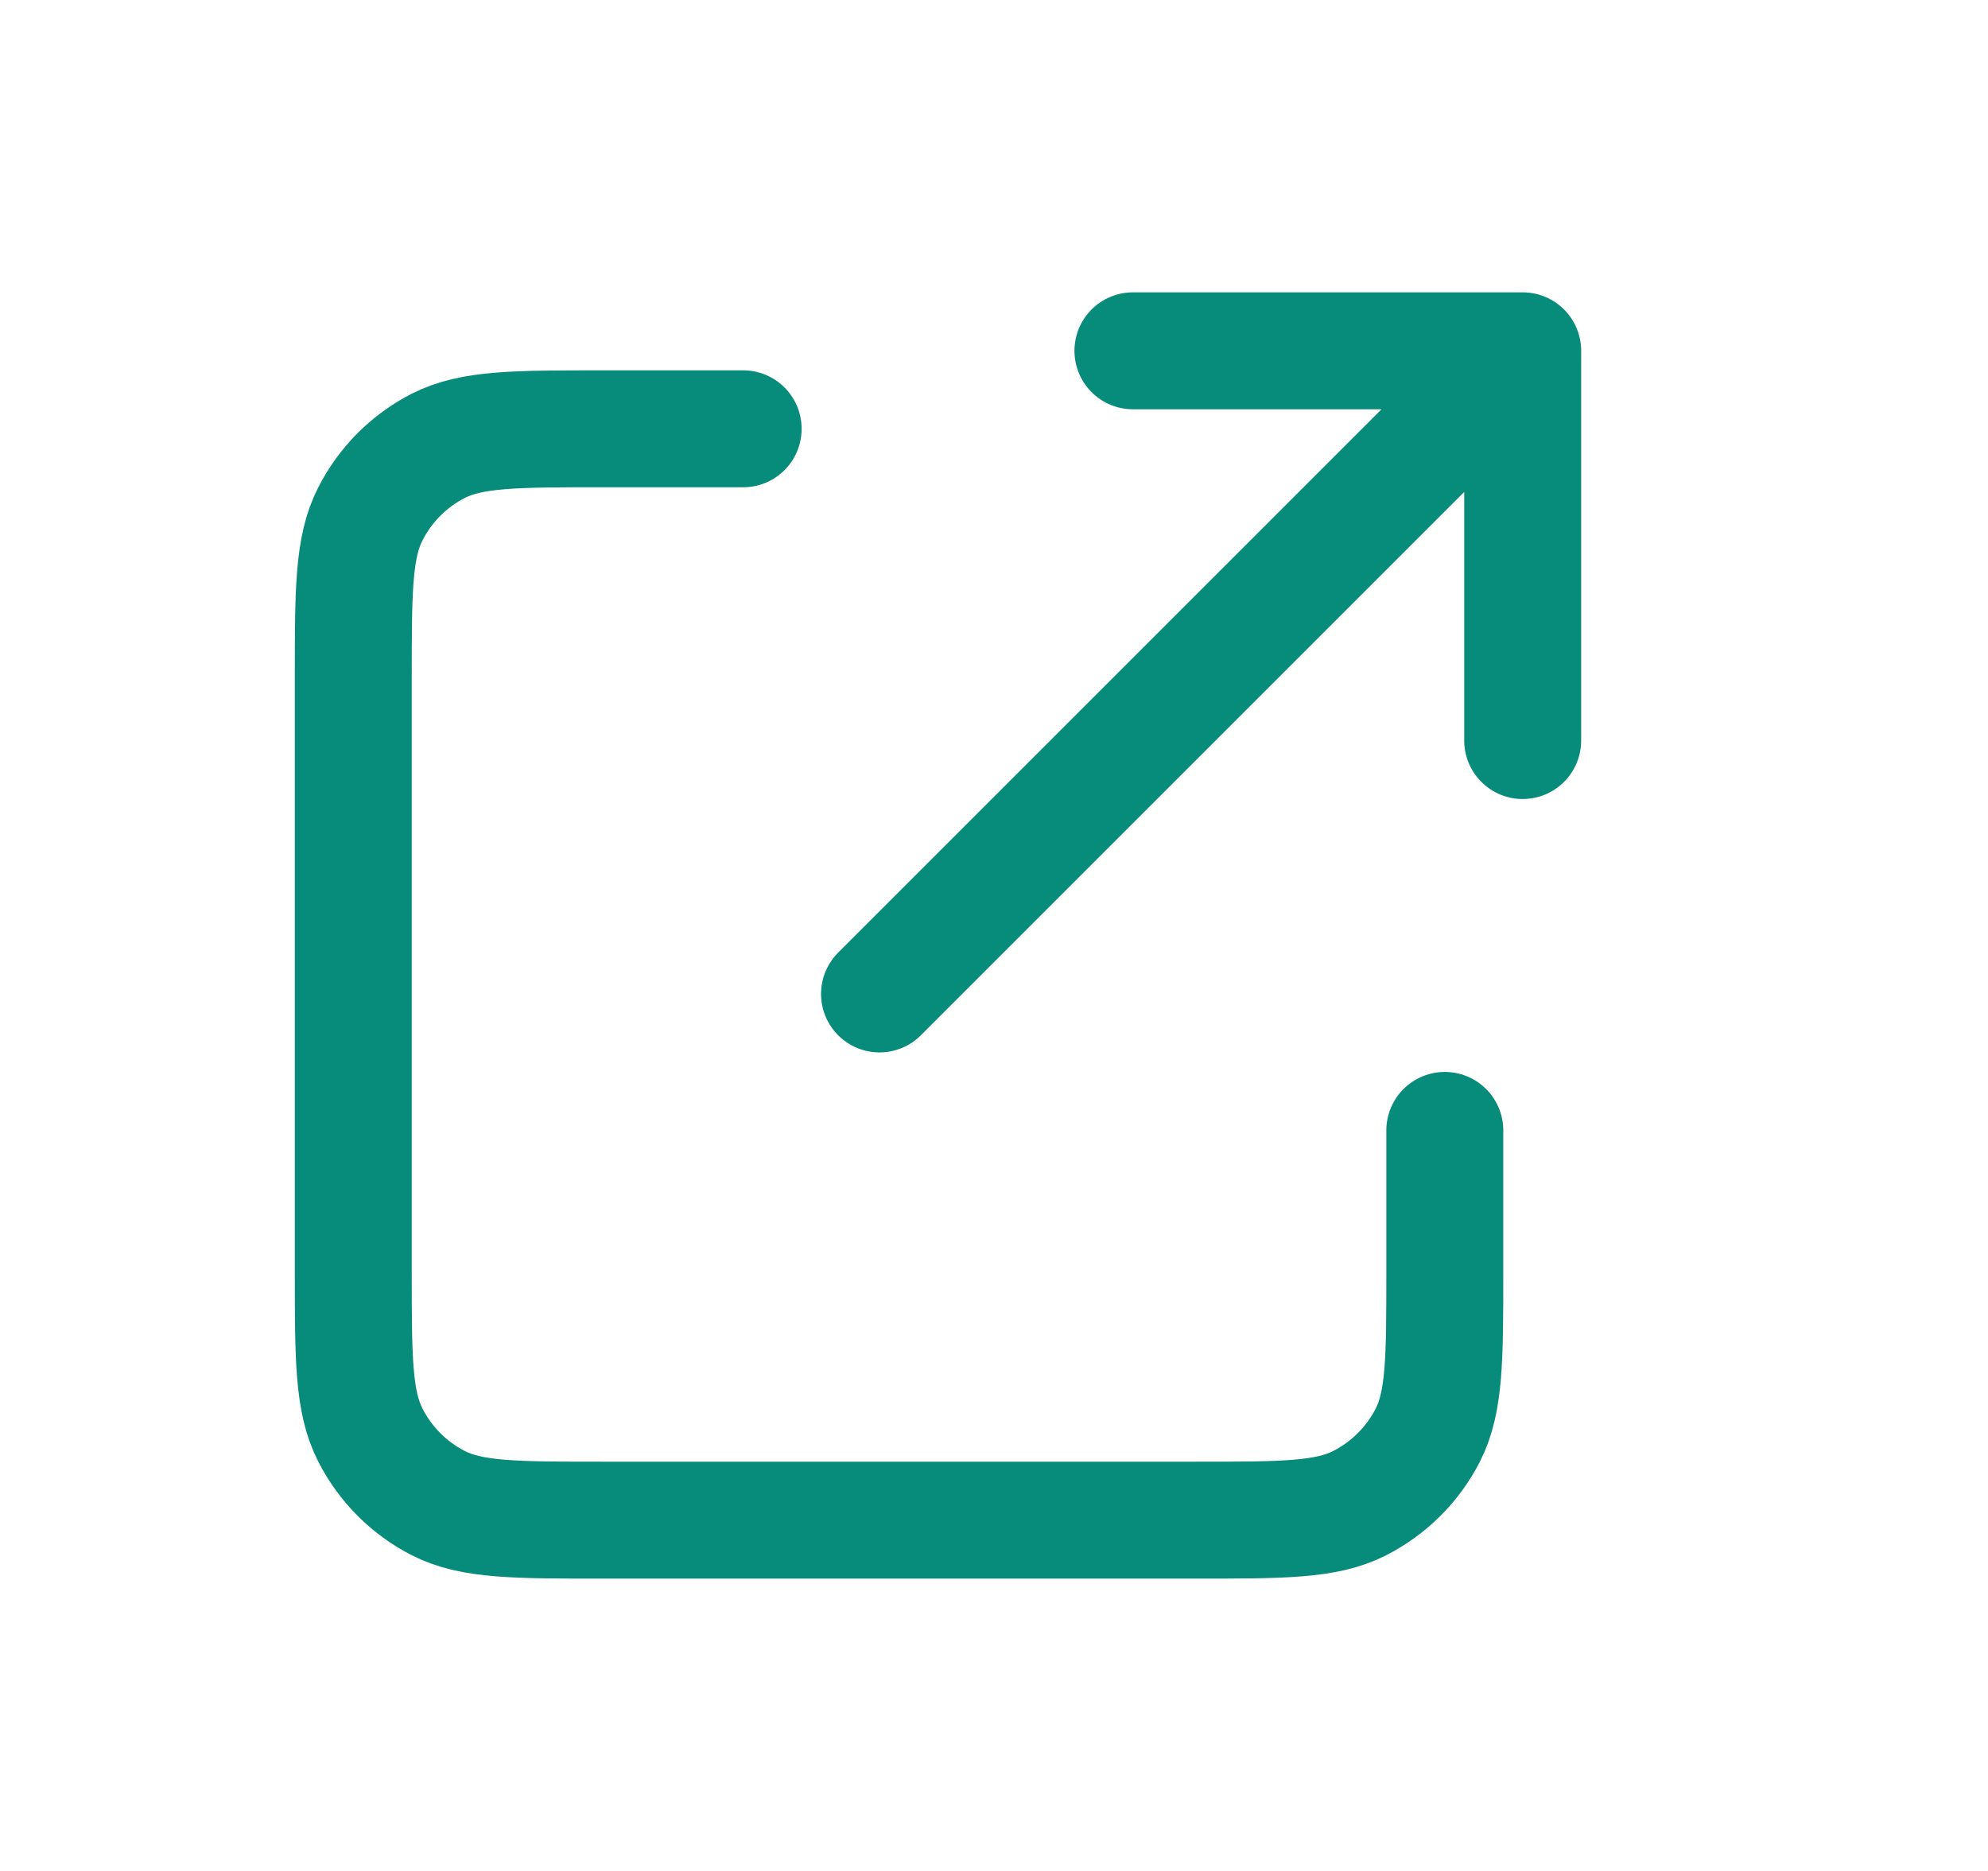
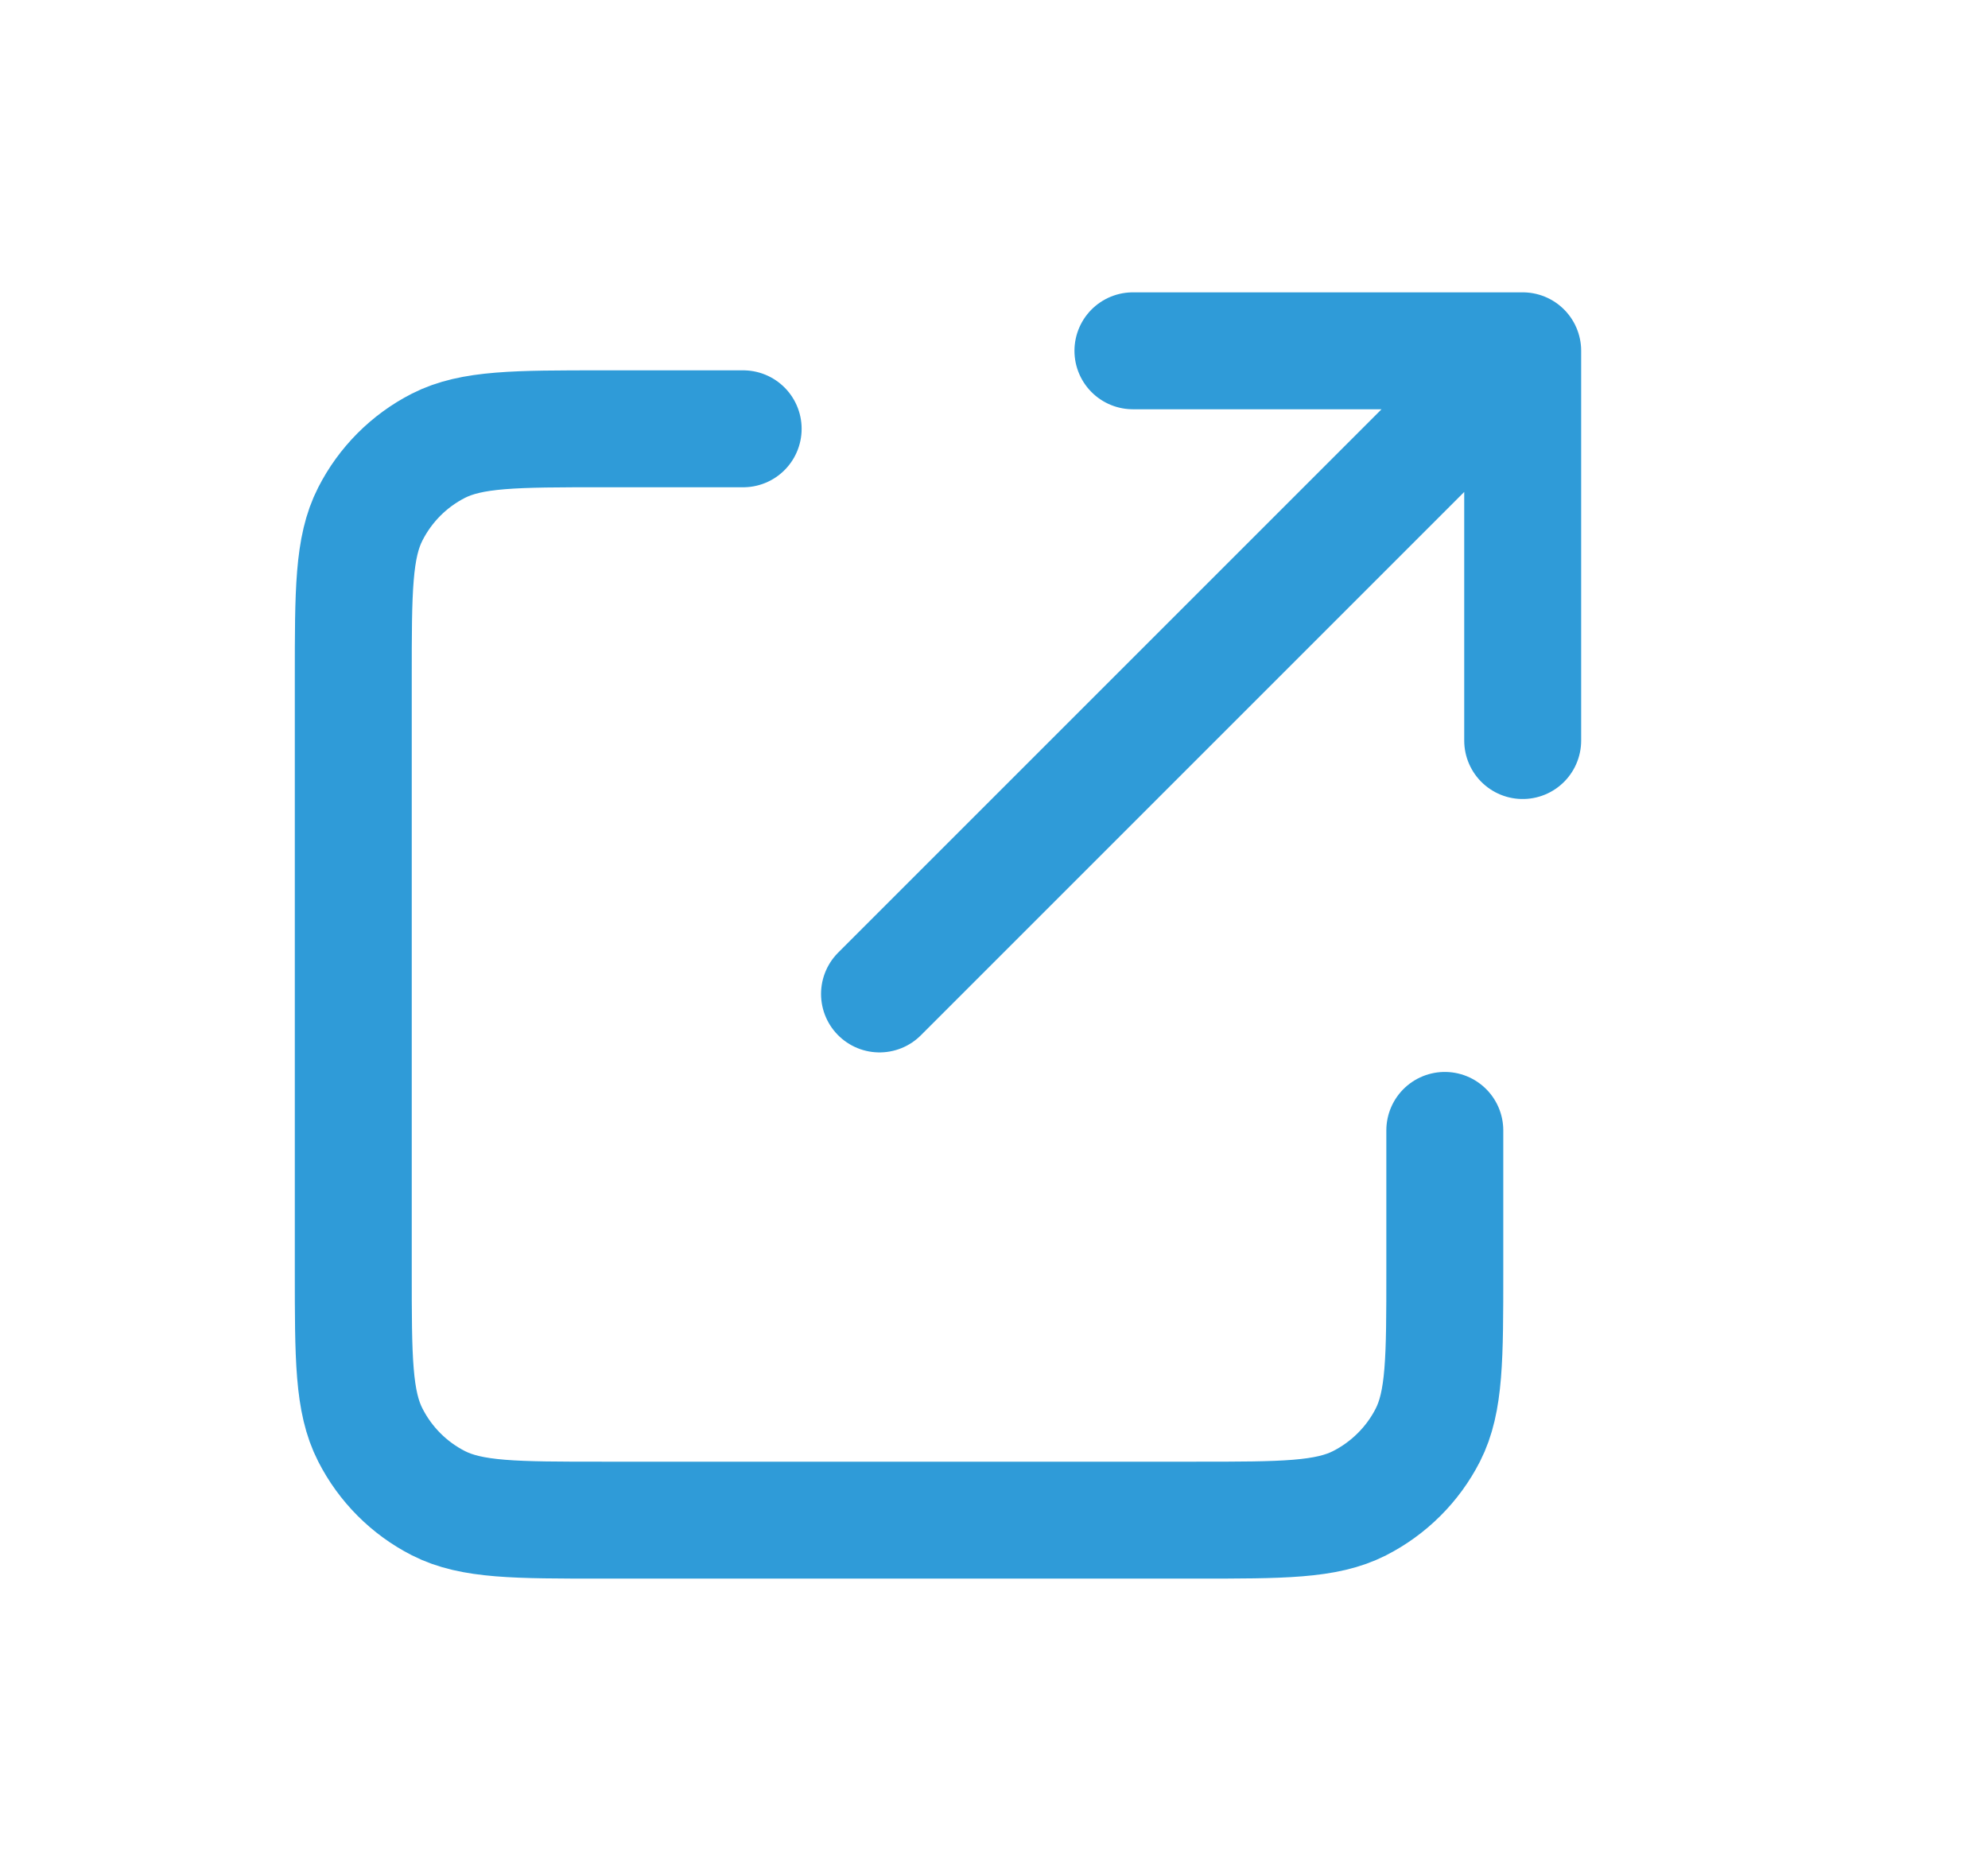
<svg xmlns="http://www.w3.org/2000/svg" width="17" height="16" viewBox="0 0 17 16" fill="none">
  <g id="icon16">
-     <path id="Vector" d="M6.355 3.667H5.155C4.408 3.667 4.035 3.667 3.749 3.812C3.498 3.94 3.295 4.144 3.167 4.395C3.021 4.68 3.021 5.053 3.021 5.8V10.867C3.021 11.614 3.021 11.987 3.167 12.272C3.295 12.523 3.498 12.727 3.749 12.855C4.034 13 4.407 13 5.153 13H10.223C10.969 13 11.341 13 11.626 12.855C11.877 12.727 12.082 12.523 12.21 12.272C12.355 11.987 12.355 11.614 12.355 10.869V9.667M13.021 6.333V3M13.021 3H9.688M13.021 3L7.521 8.5" stroke="#078B7B" stroke-linecap="round" stroke-linejoin="round" />
+     <path id="Vector" d="M6.355 3.667H5.155C4.408 3.667 4.034 3.667 3.749 3.812C3.498 3.94 3.295 4.144 3.167 4.395C3.021 4.68 3.021 5.053 3.021 5.8V10.867C3.021 11.614 3.021 11.987 3.167 12.272C3.295 12.523 3.498 12.727 3.749 12.855C4.034 13 4.407 13 5.153 13H10.223C10.969 13 11.341 13 11.626 12.855C11.877 12.727 12.082 12.523 12.21 12.272C12.355 11.987 12.355 11.614 12.355 10.869V9.667M13.021 6.333V3M13.021 3H9.688M13.021 3L7.521 8.5" stroke="#2F9BD8" stroke-linecap="round" stroke-linejoin="round" />
  </g>
</svg>
